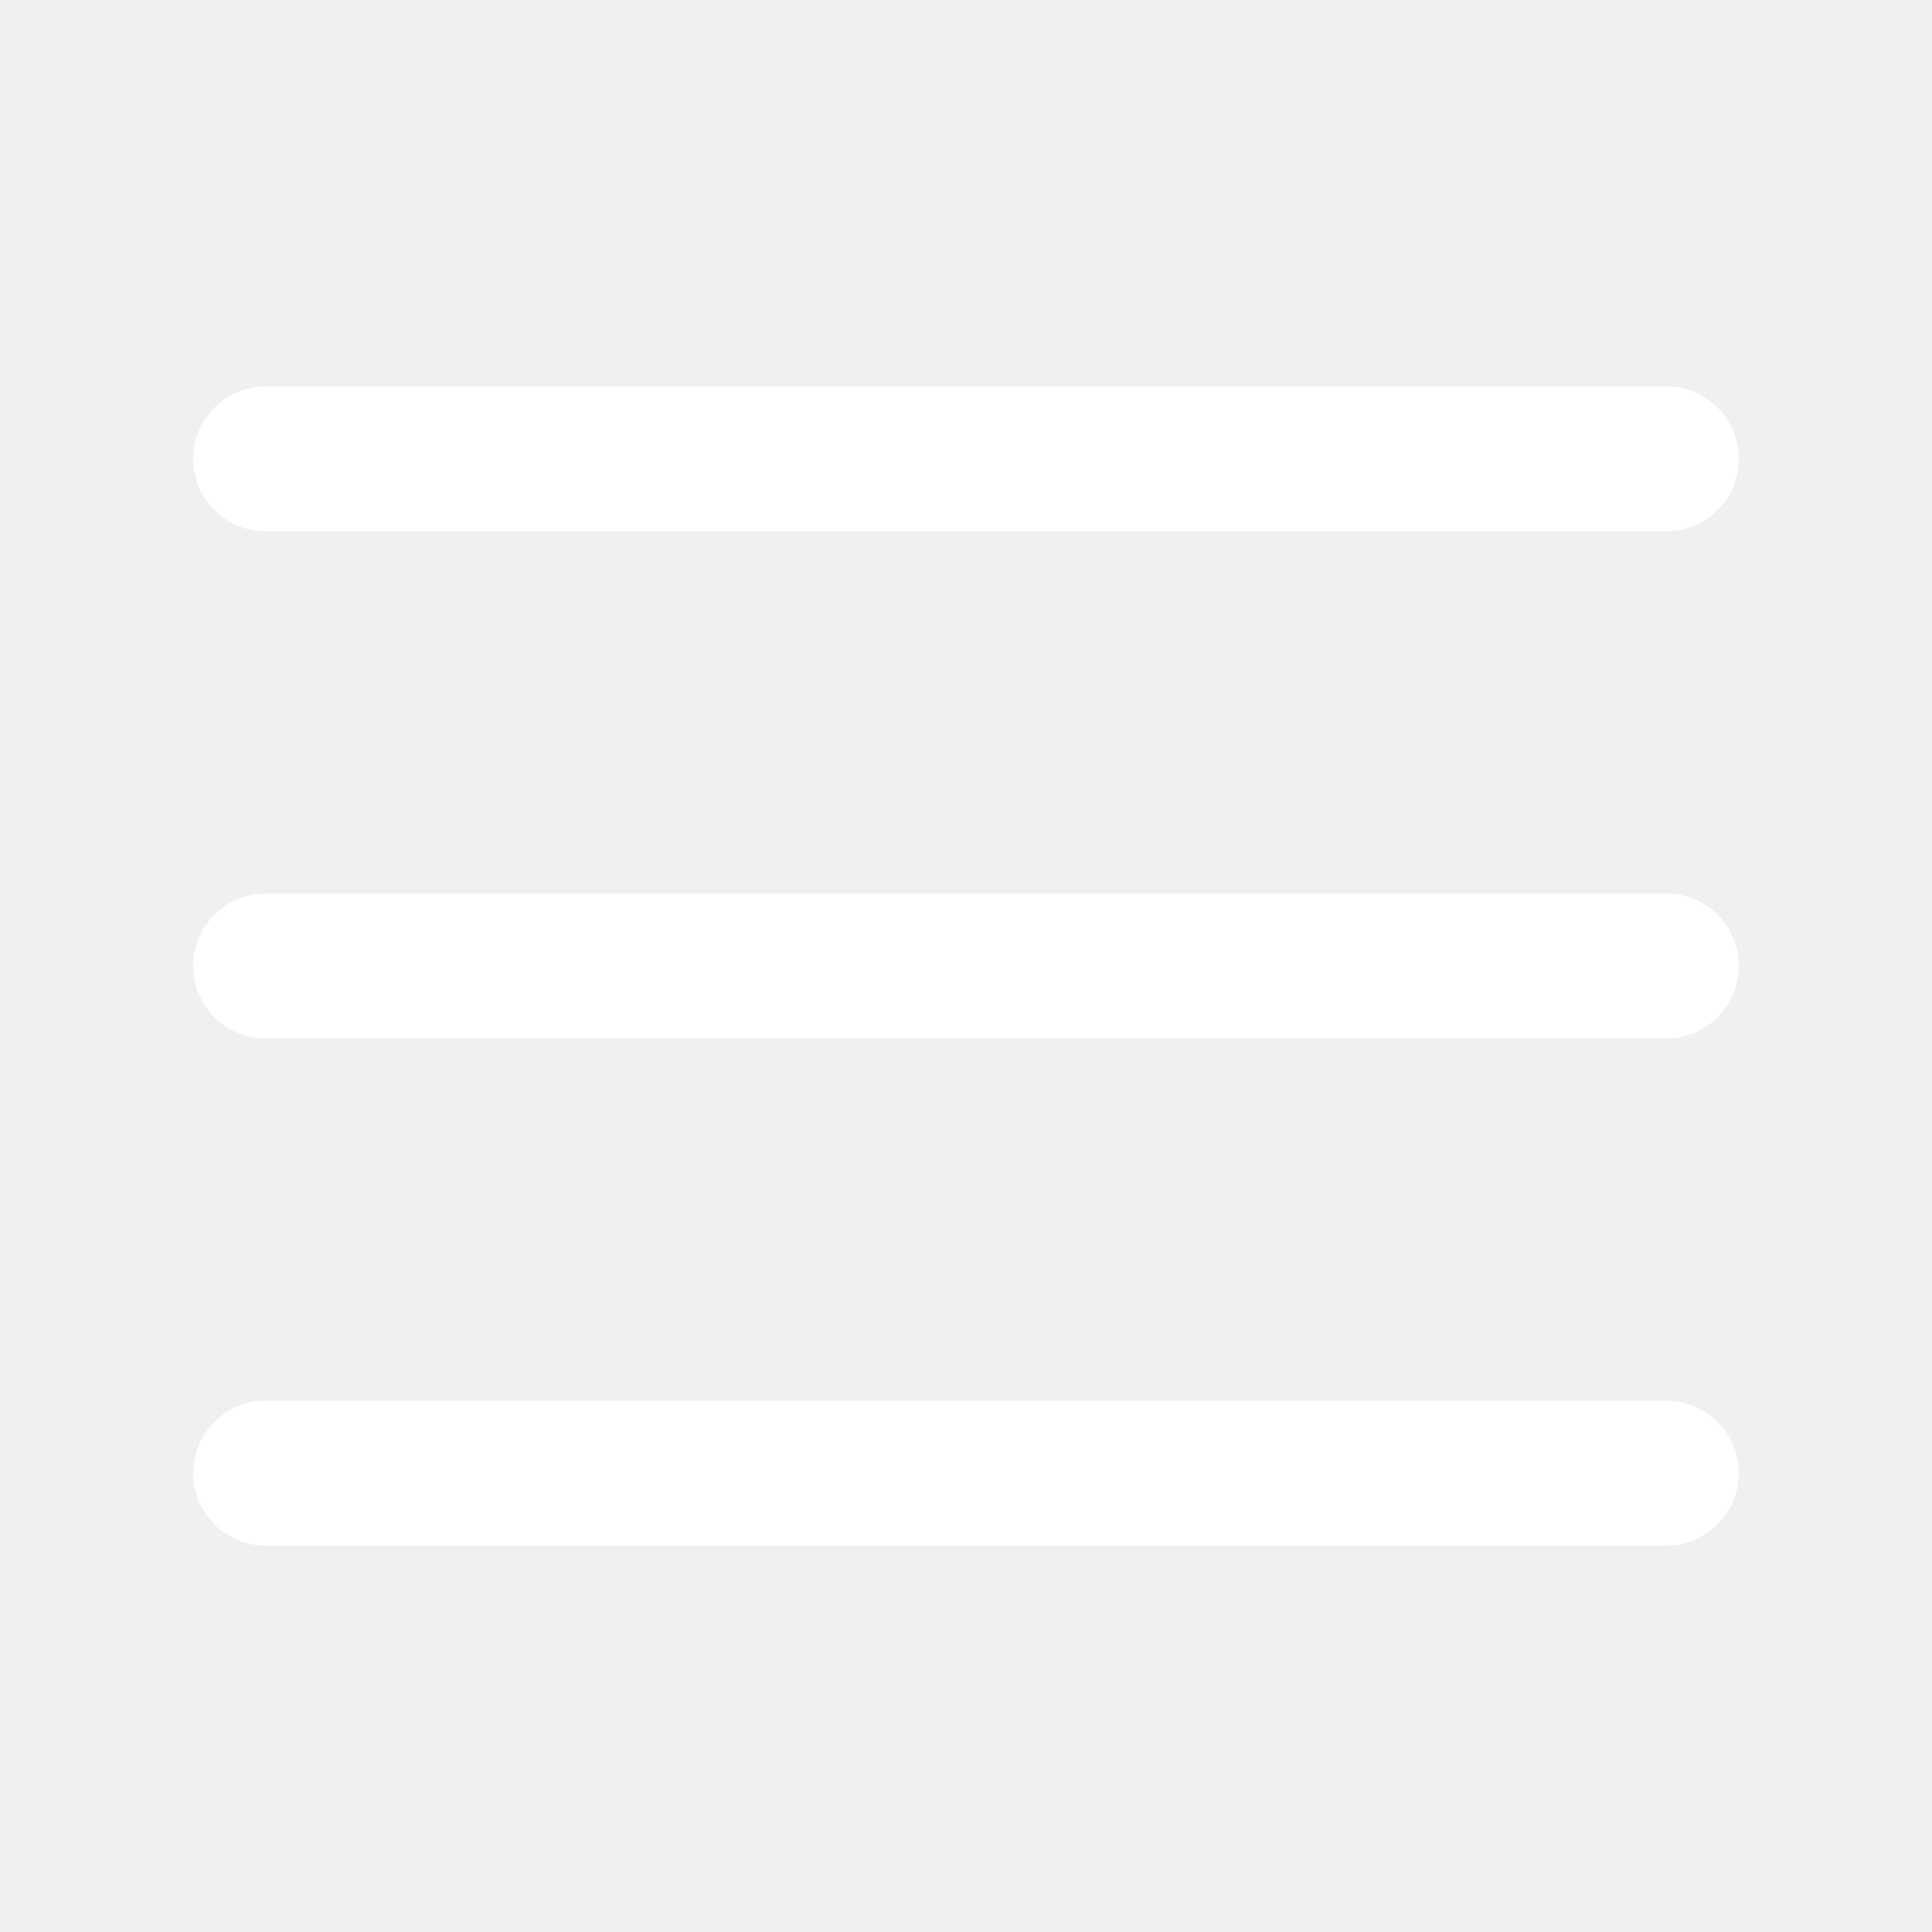
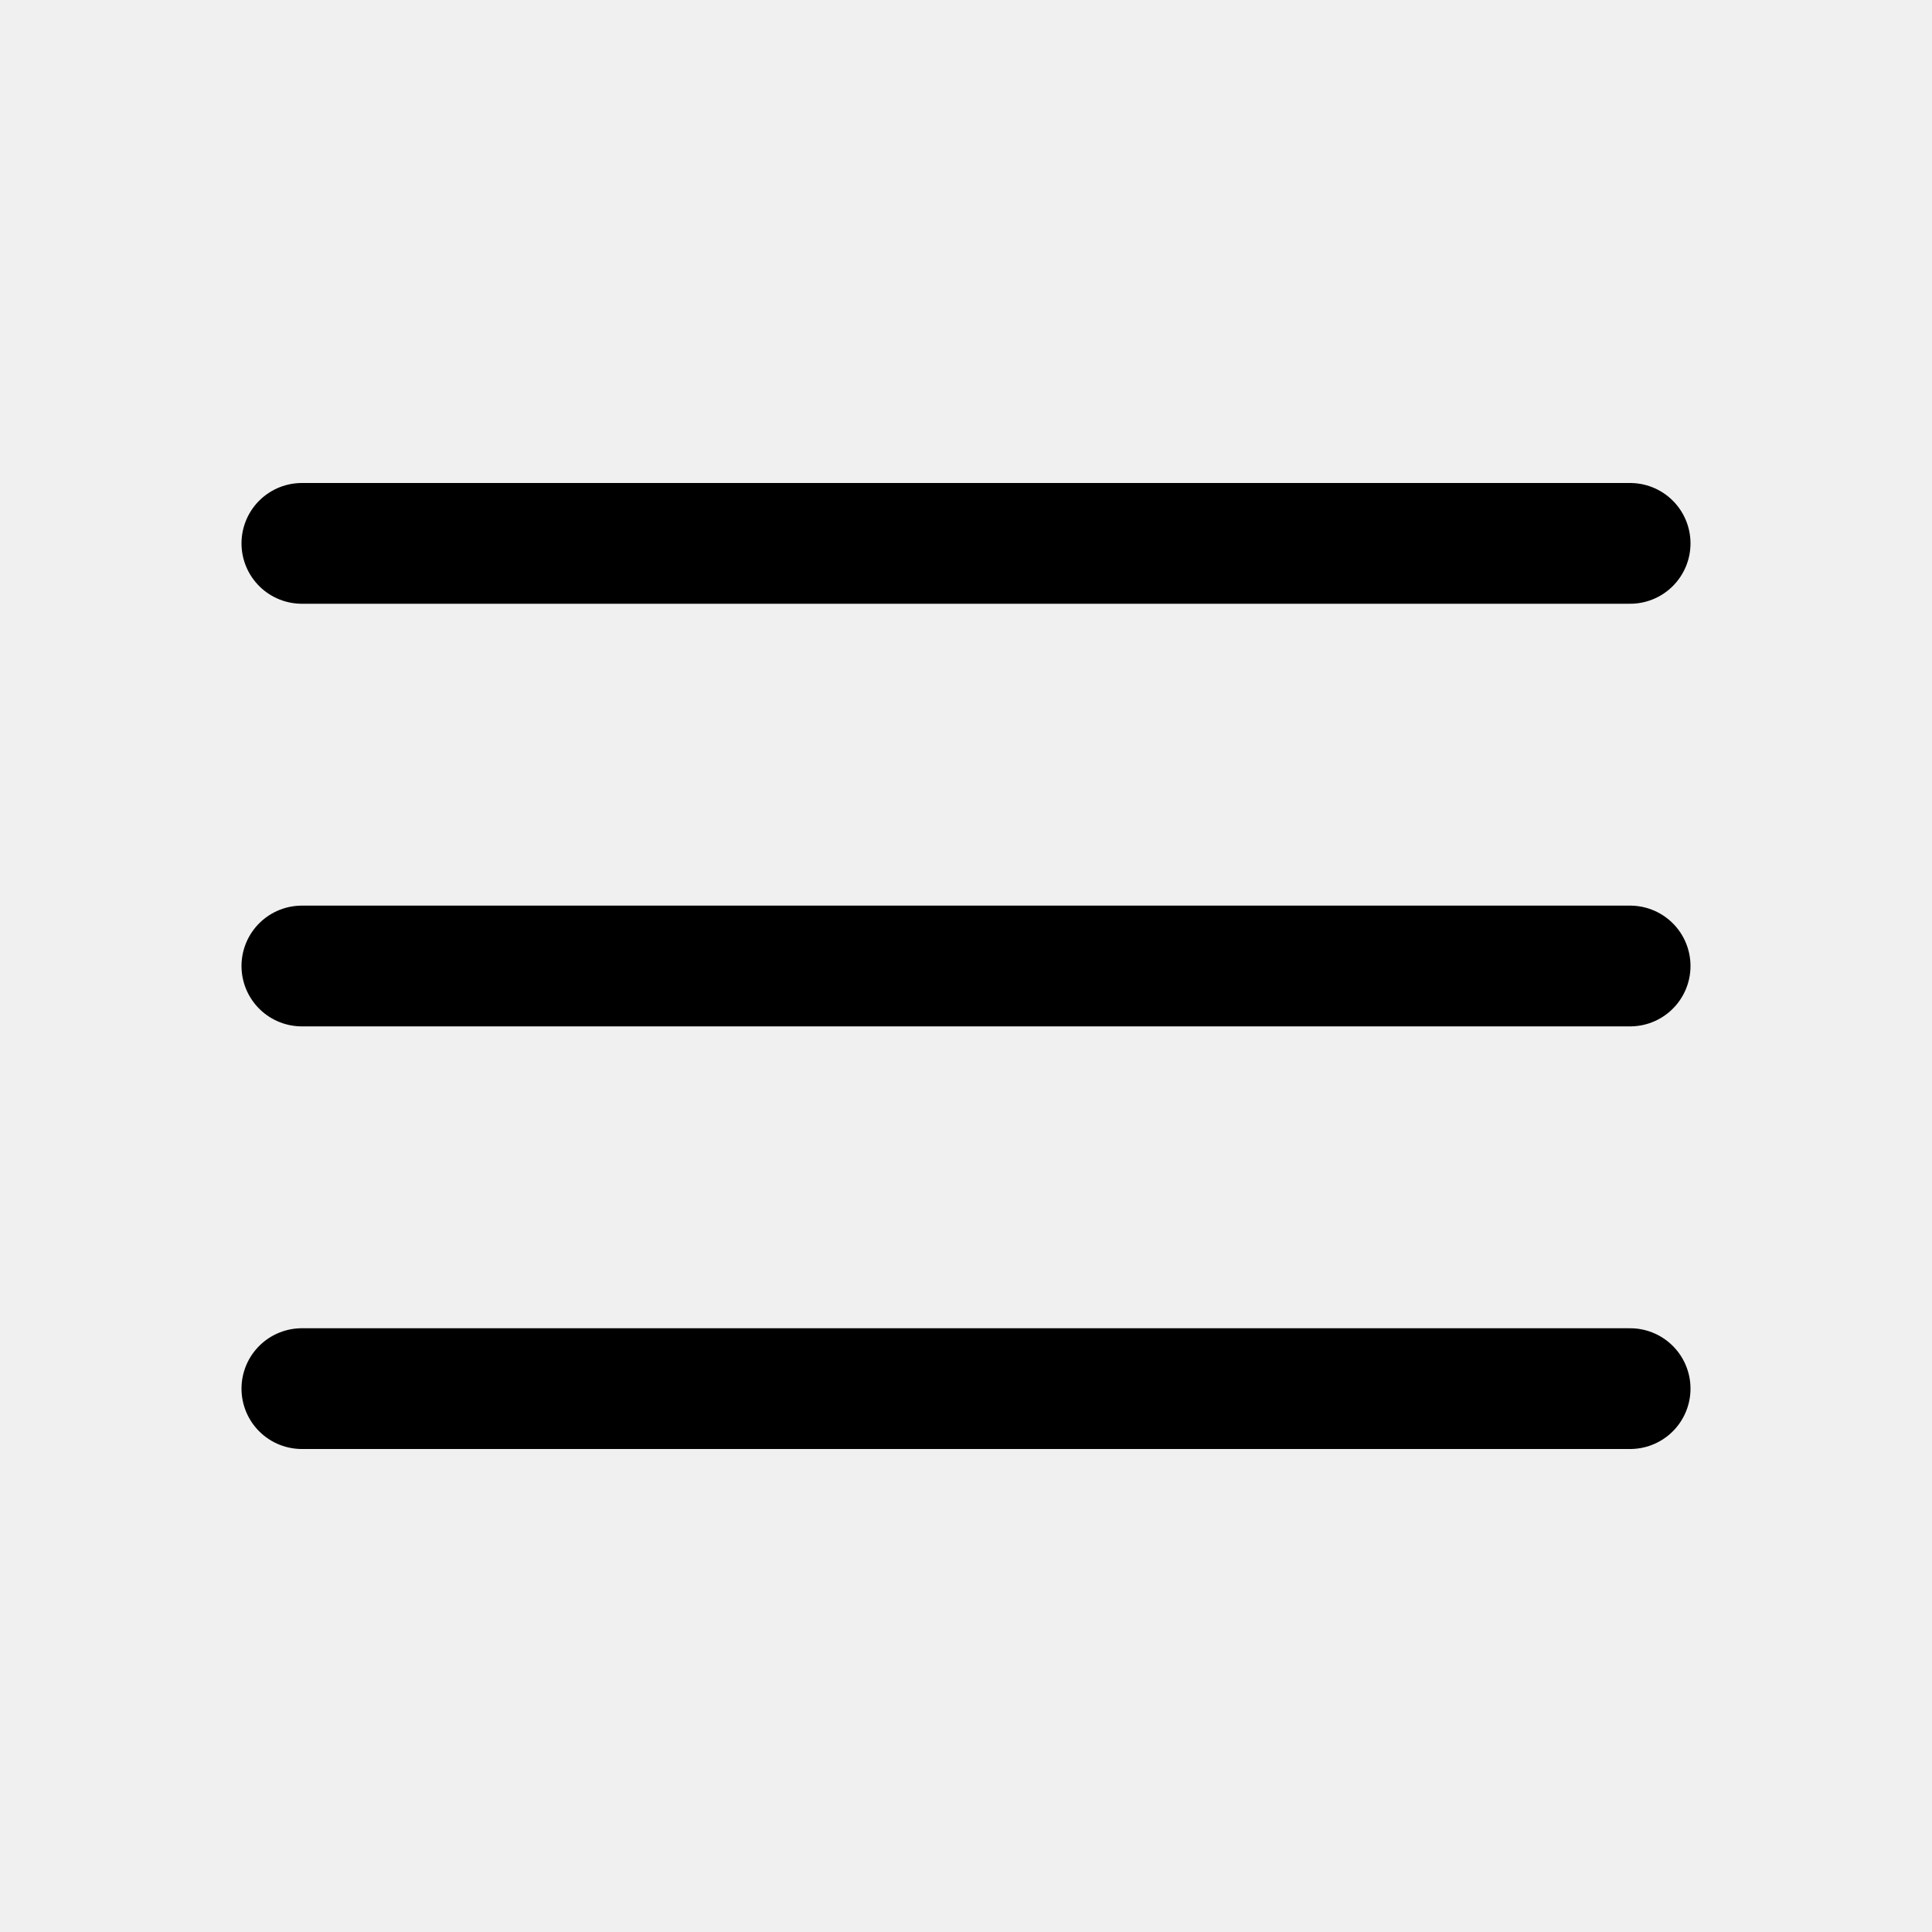
- <svg xmlns="http://www.w3.org/2000/svg" viewBox="0 0 20 20" fill="#FE4365" class="w-5 h-5">
-   <path fill-rule="evenodd" d="M2 4.75A.75.75 0 012.75 4h14.5a.75.75 0 010 1.5H2.75A.75.75 0 012 4.75zM2 10a.75.75 0 01.75-.75h14.5a.75.75 0 010 1.5H2.75A.75.75 0 012 10zm0 5.25a.75.75 0 01.75-.75h14.5a.75.75 0 010 1.5H2.75a.75.75 0 01-.75-.75z" clip-rule="evenodd" fill="#ffffff" />
+ <svg xmlns="http://www.w3.org/2000/svg" fill="none" viewBox="0 0 24 24" stroke-width="1.5" stroke="currentColor" class="w-8 h-8">
+   <path stroke-linecap="round" stroke-linejoin="round" d="M3.75 6.75h16.5M3.75 12h16.5m-16.5 5.25h16.5" />
</svg>
